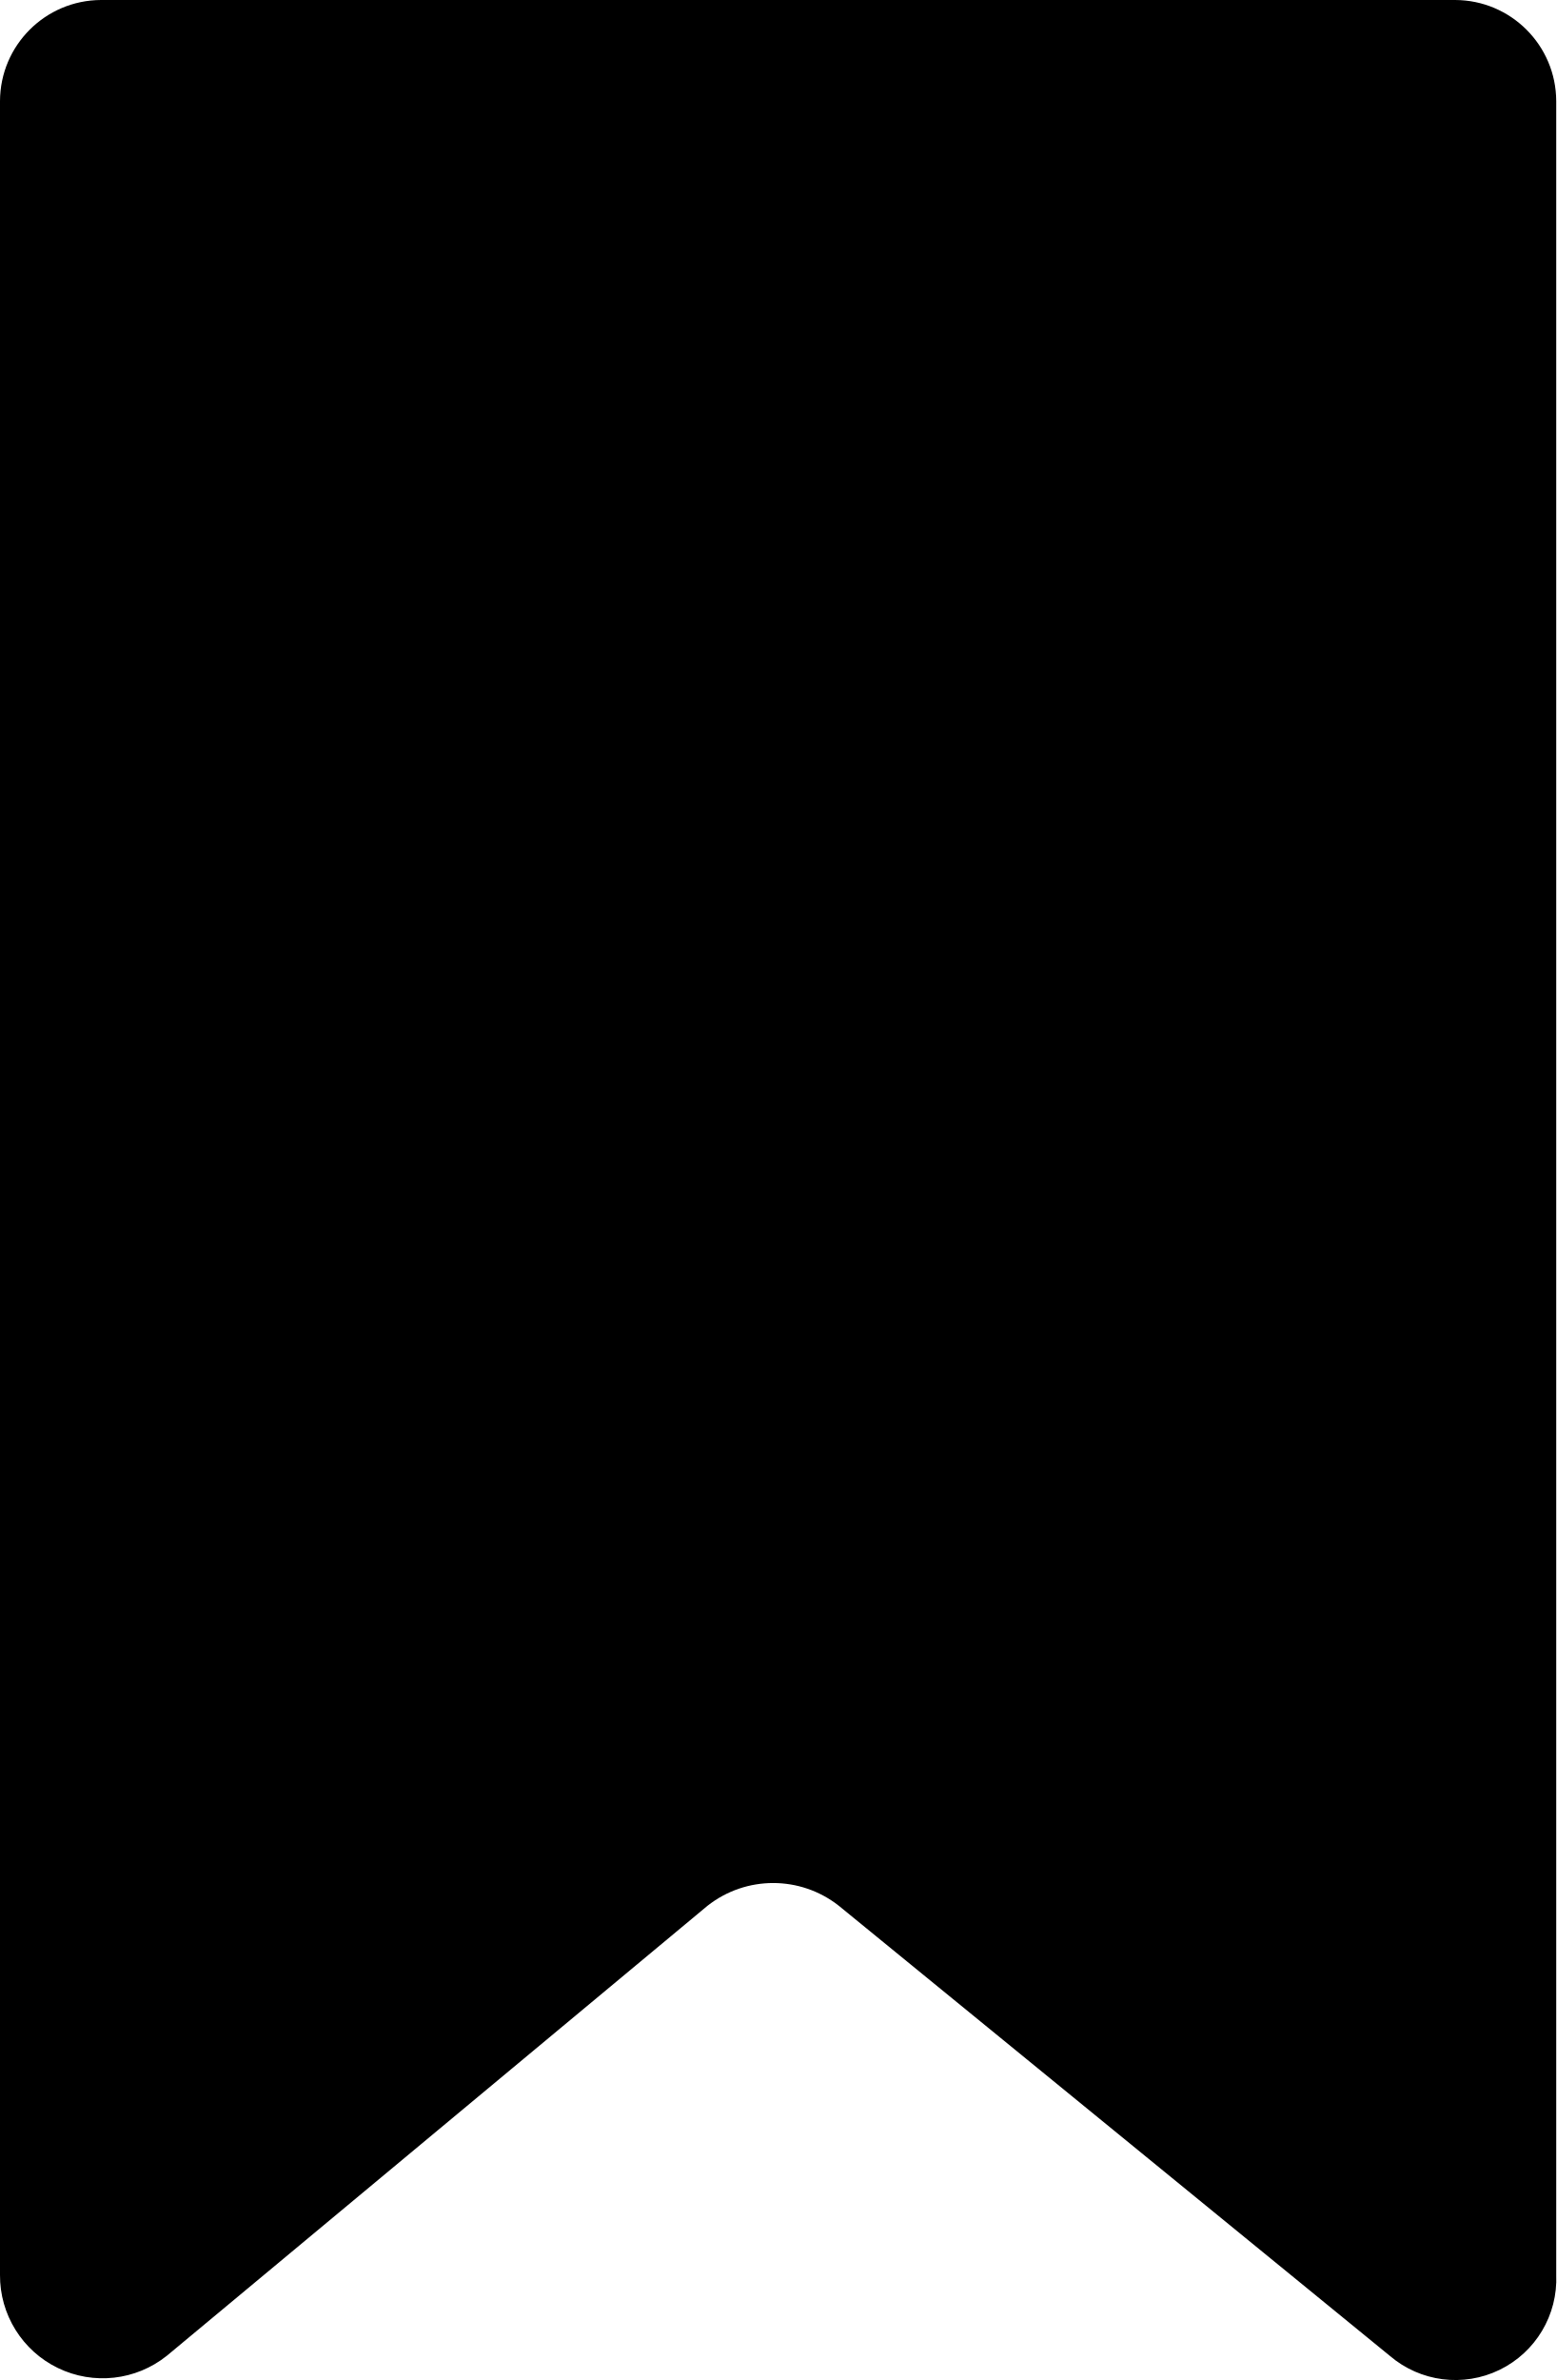
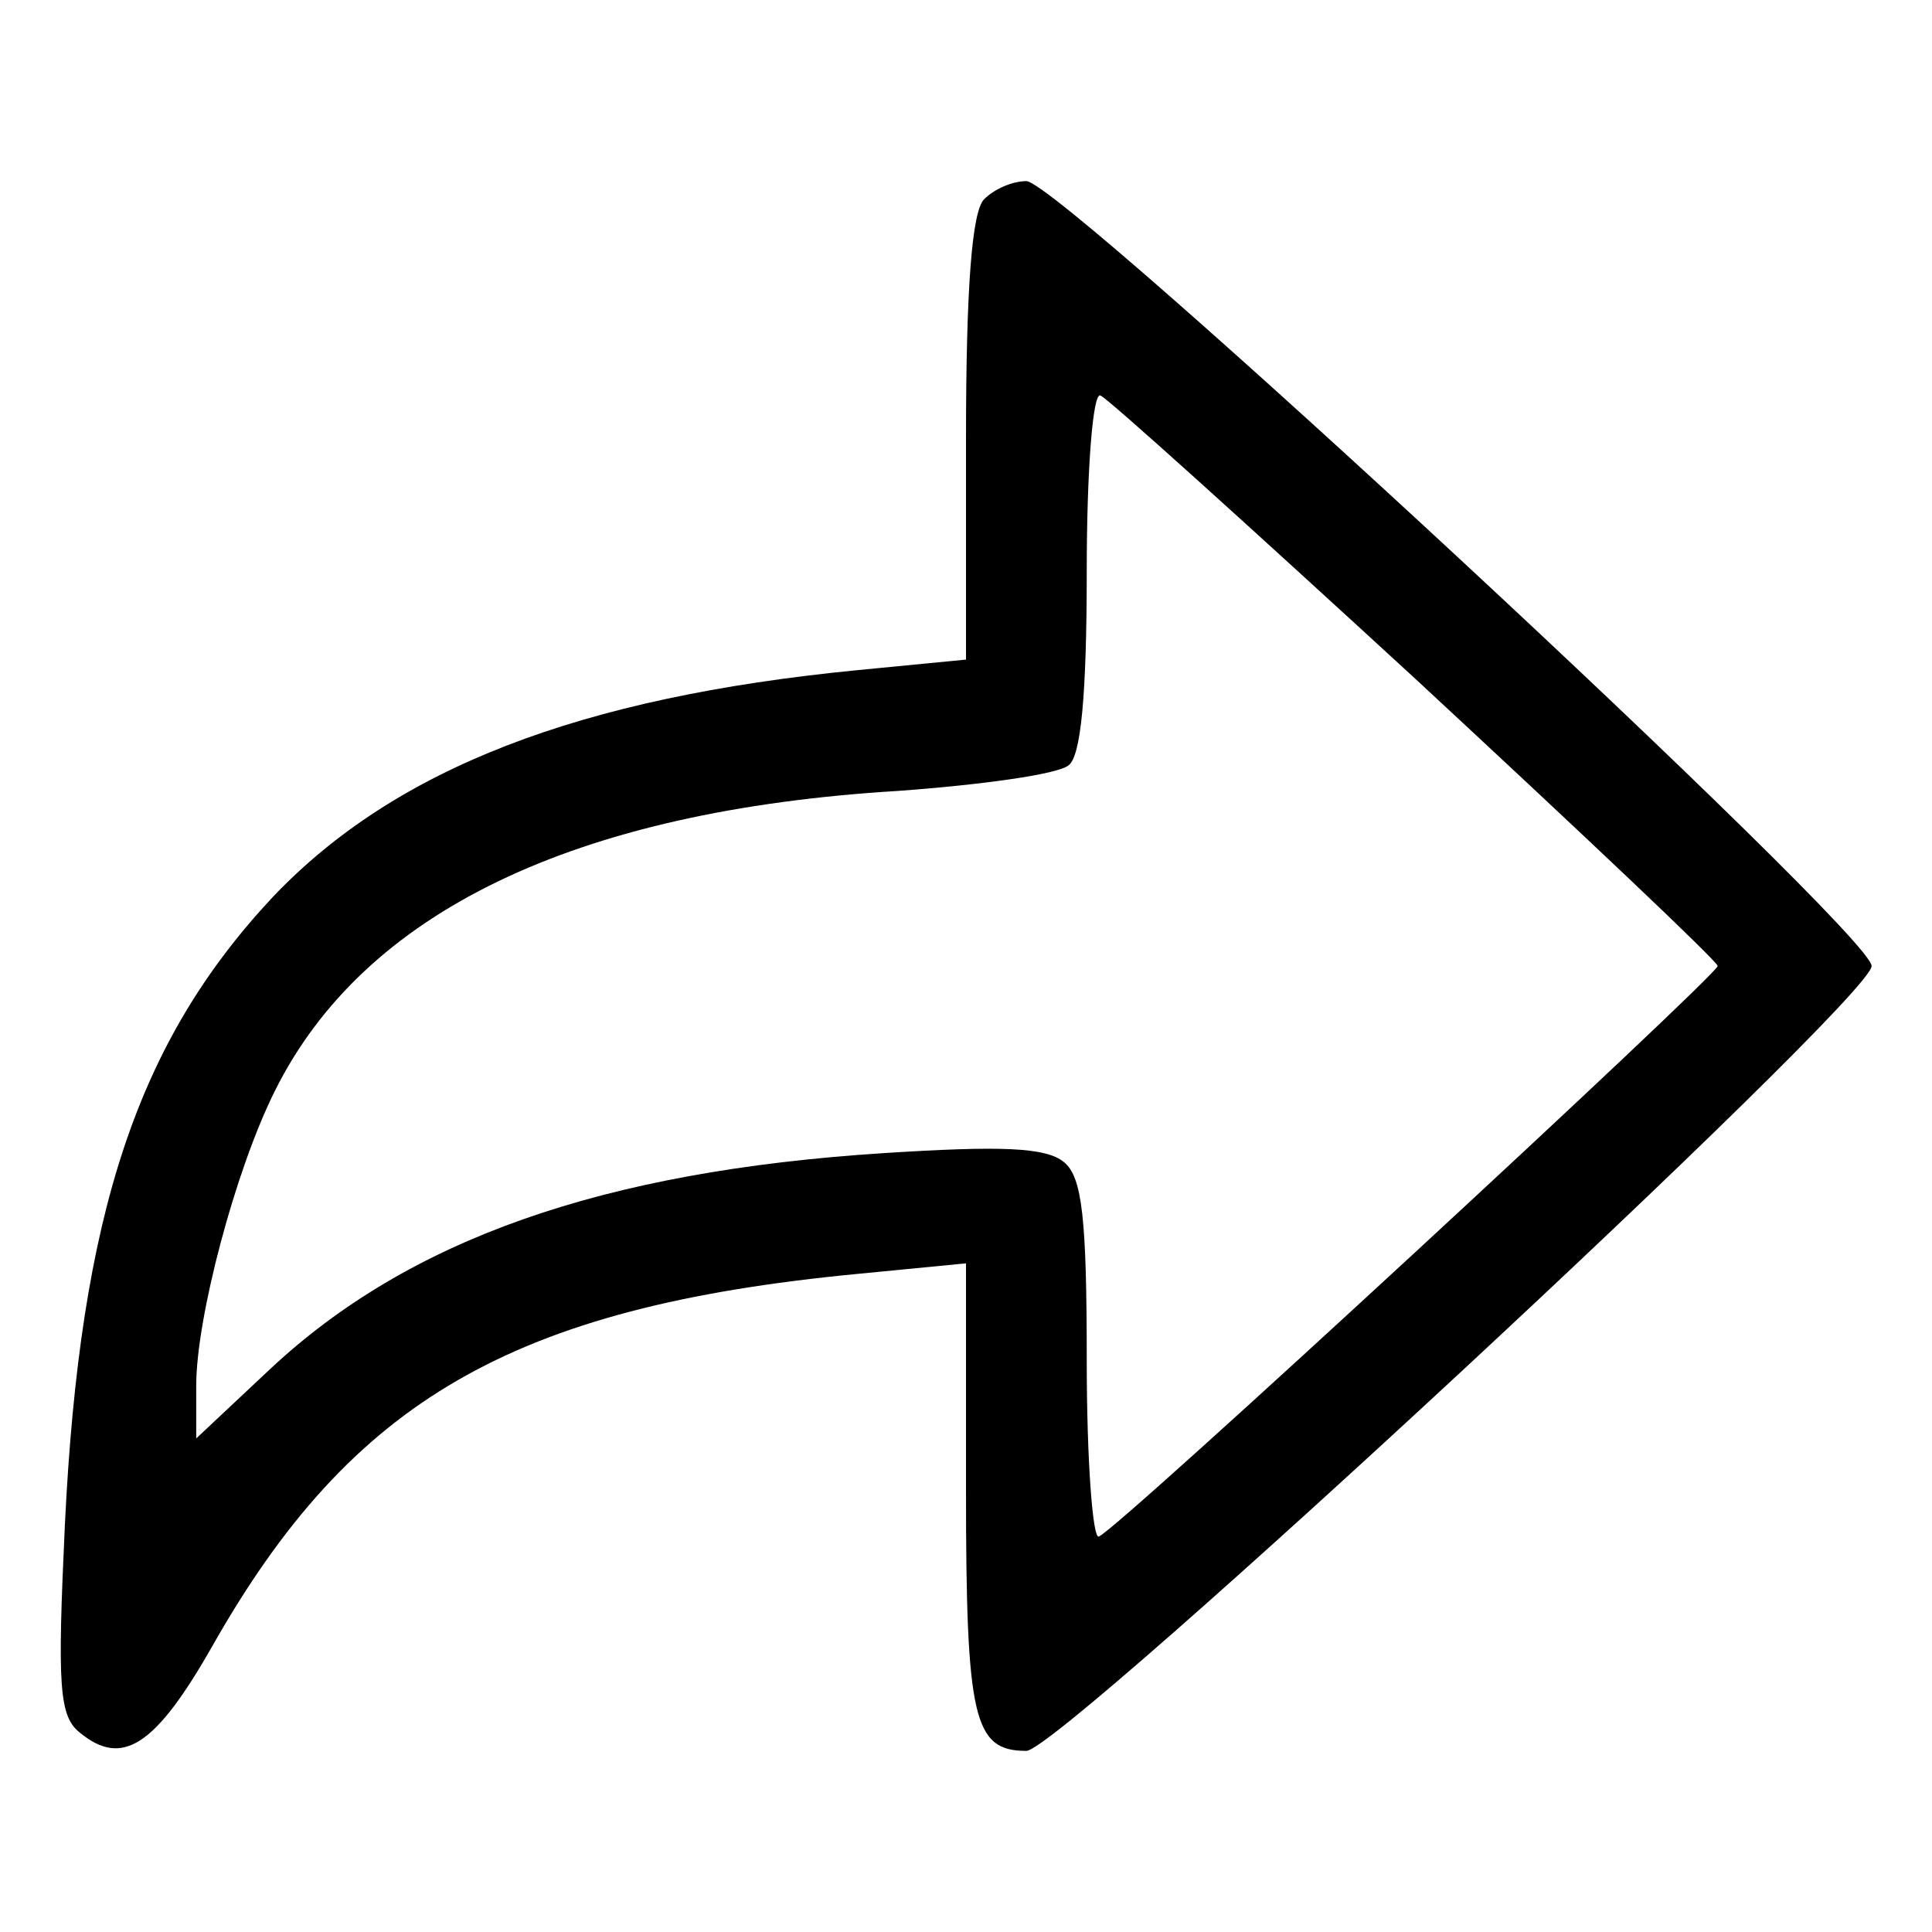
- <svg xmlns="http://www.w3.org/2000/svg" width="13.371" height="20.438" viewBox="0 0 13.371 20.438">
-   <path id="Path_20" data-name="Path 20" d="M20.538,20.63l-4.732-3.864a.912.912,0,0,0-1.129,0L10.033,20.63A.882.882,0,0,1,8.6,19.935V1.268A.871.871,0,0,1,9.468.4H21.1a.871.871,0,0,1,.868.868V19.935A.867.867,0,0,1,20.538,20.63Z" transform="translate(-8.6 -0.4)" />
+ <svg xmlns="http://www.w3.org/2000/svg" version="1.0" width="128pt" height="128pt" viewBox="0 0 128 128" preserveAspectRatio="xMidYMid meet">
+   <g transform="translate(0,128) scale(0.1,-0.1)" fill="#000000" stroke="none">
+     <path d="M652 1148 c-8 -8 -12 -58 -12 -159 l0 -146 -72 -7 c-184 -18 -306 -65 -387 -150 -90 -96 -128 -210 -138 -416 -5 -107 -4 -127 10 -138 28 -23 50 -9 88 58 92 162 198 224 427 246 l72 7 0 -150 c0 -152 5 -173 40 -173 23 0 560 498 560 520 0 22 -537 520 -560 520 -9 0 -21 -5 -28 -12z m286 -318 c110 -102 200 -187 200 -190 0 -6 -398 -374 -410 -378 -4 -2 -8 50 -8 116 0 95 -3 122 -15 132 -12 10 -42 11 -120 6 -186 -12 -314 -57 -406 -143 l-49 -46 0 35 c0 45 26 143 52 195 59 119 199 186 413 199 55 4 106 11 113 17 8 6 12 45 12 129 0 66 4 118 9 116 4 -1 98 -86 209 -188z" />
+   </g>
</svg>
